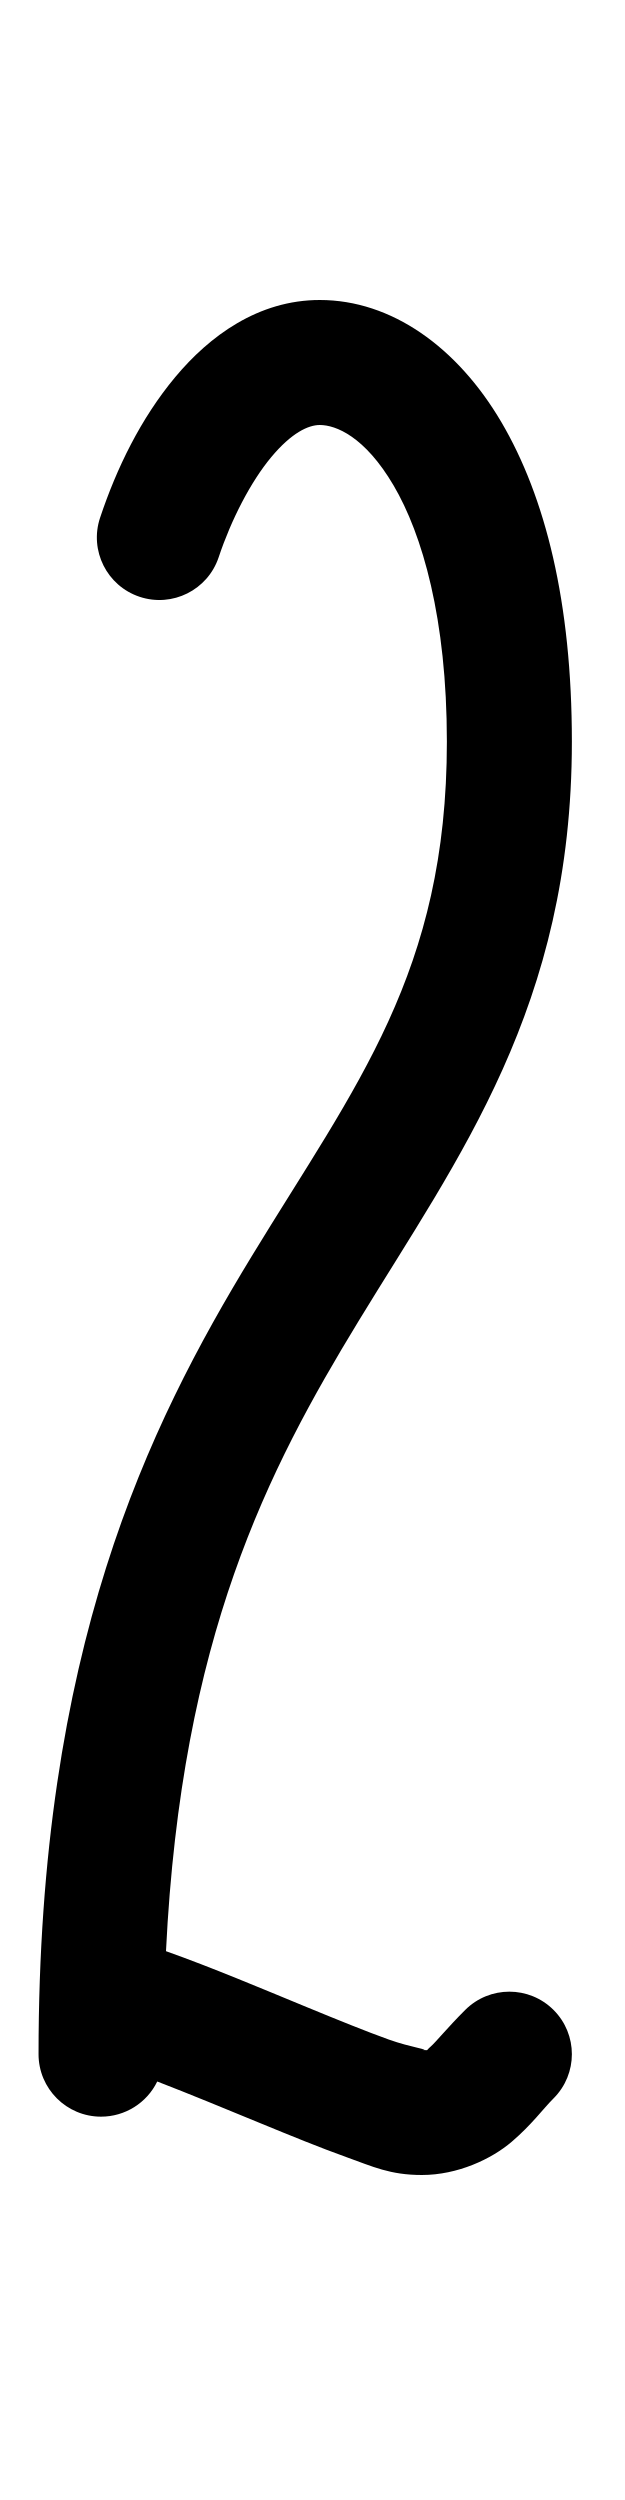
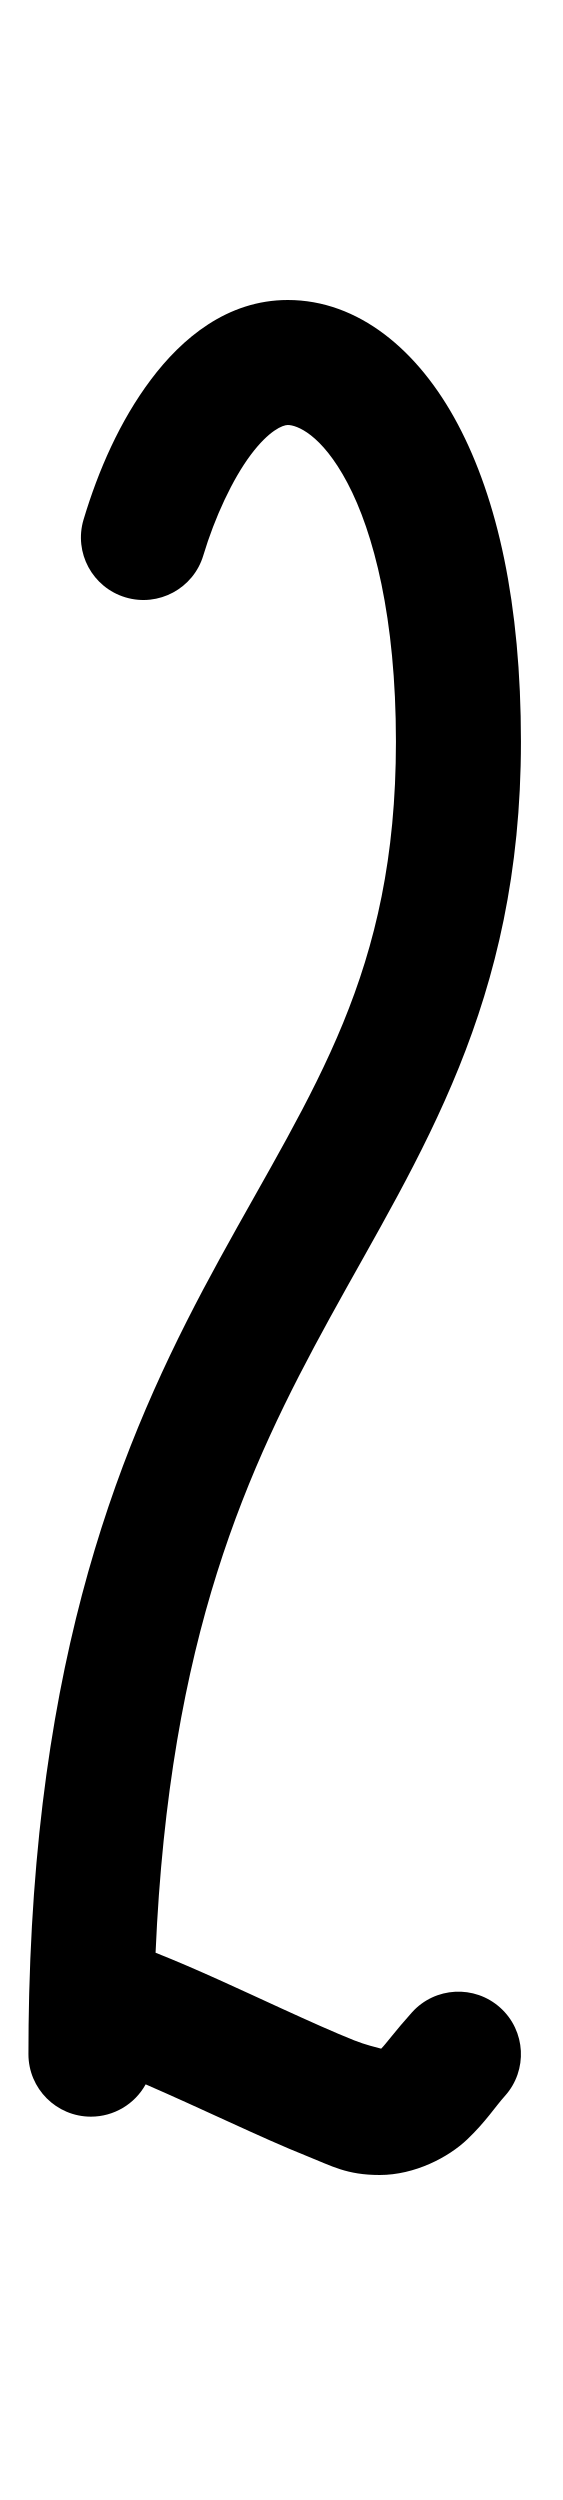
- <svg xmlns="http://www.w3.org/2000/svg" width="250" height="1000" viewBox="0 0 250 1000" version="1.1" id="svg1">
+ <svg xmlns="http://www.w3.org/2000/svg" width="225" height="1000" viewBox="0 0 225 1000" version="1.1" id="svg1">
  <defs id="defs1" />
-   <g id="layer1" transform="translate(-260)">
-     <path style="stroke-width:40.871;stroke-linecap:round;stroke-linejoin:round" d="m 387.916,120 c -24.583,0 -44.115,14.388 -57.852,30.871 -13.736,16.483 -23.407,36.351 -30.031,56.223 a 25,25 0 0 0 15.811,31.623 25,25 0 0 0 31.623,-15.811 c 5.043,-15.128 12.871,-30.261 21.01,-40.027 C 376.615,173.112 383.333,170 387.916,170 c 6.389,0 17.974,4.55 29.494,24.135 11.52,19.585 21.34,53.272 21.34,102.531 0,92.304 -36.351,137.294 -78.021,205.752 -41.67,68.458 -85.312,157.427 -85.312,319.248 a 25,25 0 0 0 25,25 25,25 0 0 0 22.48,-14.064 c 13.084,5.056 27.426,10.988 40.971,16.566 12.448,5.127 24.32,9.966 34.775,13.715 C 409.098,866.632 416.032,870 428.75,870 c 14.306,0 27.875,-6.383 35.957,-13.311 8.082,-6.927 12.361,-12.986 16.721,-17.346 a 25,25 0 0 0 0,-35.355 25,25 0 0 0 -35.355,0 c -7.307,7.306 -11.778,12.915 -13.904,14.738 C 430.041,820.549 431.944,820 428.75,820 c 3.99,0 -4.377,-1.007 -13.23,-4.182 -8.854,-3.175 -20.301,-7.813 -32.611,-12.883 -18.203,-7.497 -38.088,-15.923 -56.514,-22.463 6.192,-125.899 40.809,-192.529 77.043,-252.057 39.997,-65.709 85.312,-125.721 85.312,-231.75 0,-55.741 -10.598,-97.884 -28.244,-127.883 C 442.86,138.784 416.527,120 387.916,120 Z" id="path1-6-2-6-3" />
+   <g id="layer1" transform="translate(-510)">
+     <path style="stroke-width:50;stroke-linecap:round;stroke-linejoin:round" d="m 625.125,120 c -24.236,0 -42.377,15.337 -54.781,31.875 -12.404,16.538 -21.005,36.245 -26.914,55.941 a 25,25 0 0 0 16.762,31.129 25,25 0 0 0 31.129,-16.762 C 595.911,206.88 603.06,191.587 610.344,181.875 617.628,172.163 623.111,170 625.125,170 c 3.404,0 13.393,3.417 23.844,23.156 10.45,19.74 19.406,53.926 19.406,103.51 0,92.99 -32.942,138.318 -70.426,206.74 -35.535,64.866 -72.516,147.732 -76.264,293.682 a 25,25 0 0 0 -0.035,1.424 c -0.182,7.548 -0.275,15.264 -0.275,23.154 a 25,25 0 0 0 25,25 25,25 0 0 0 21.891,-12.926 c 10.764,4.684 22.366,10.004 33.381,15.045 11.214,5.132 21.928,9.986 31.473,13.789 9.544,3.803 15.546,7.426 28.756,7.426 14.048,0 27.497,-7.079 34.961,-14.188 7.464,-7.108 11.257,-13.129 15.121,-17.422 a 25,25 0 0 0 -1.857,-35.307 25,25 0 0 0 -35.307,1.859 c -6.576,7.306 -10.578,12.831 -12.328,14.529 -1.839,-0.517 -6.145,-1.476 -10.838,-3.346 -7.834,-3.121 -18.105,-7.741 -29.174,-12.807 -16.109,-7.372 -33.68,-15.663 -50.225,-22.225 5.511,-126.784 36.879,-193.991 69.572,-253.668 36.017,-65.744 76.574,-125.419 76.574,-230.762 0,-55.417 -9.419,-97.061 -25.219,-126.904 C 677.357,139.918 653.221,120 625.125,120 Z m 36.945,699.982 c -0.015,0.02 -0.035,0.044 -0.047,0.062 -0.075,-0.01 -0.034,-0.045 -0.148,-0.045 0.149,0 0.067,-0.016 0.195,-0.018 z" id="path1-6-2-6-3" />
  </g>
</svg>
